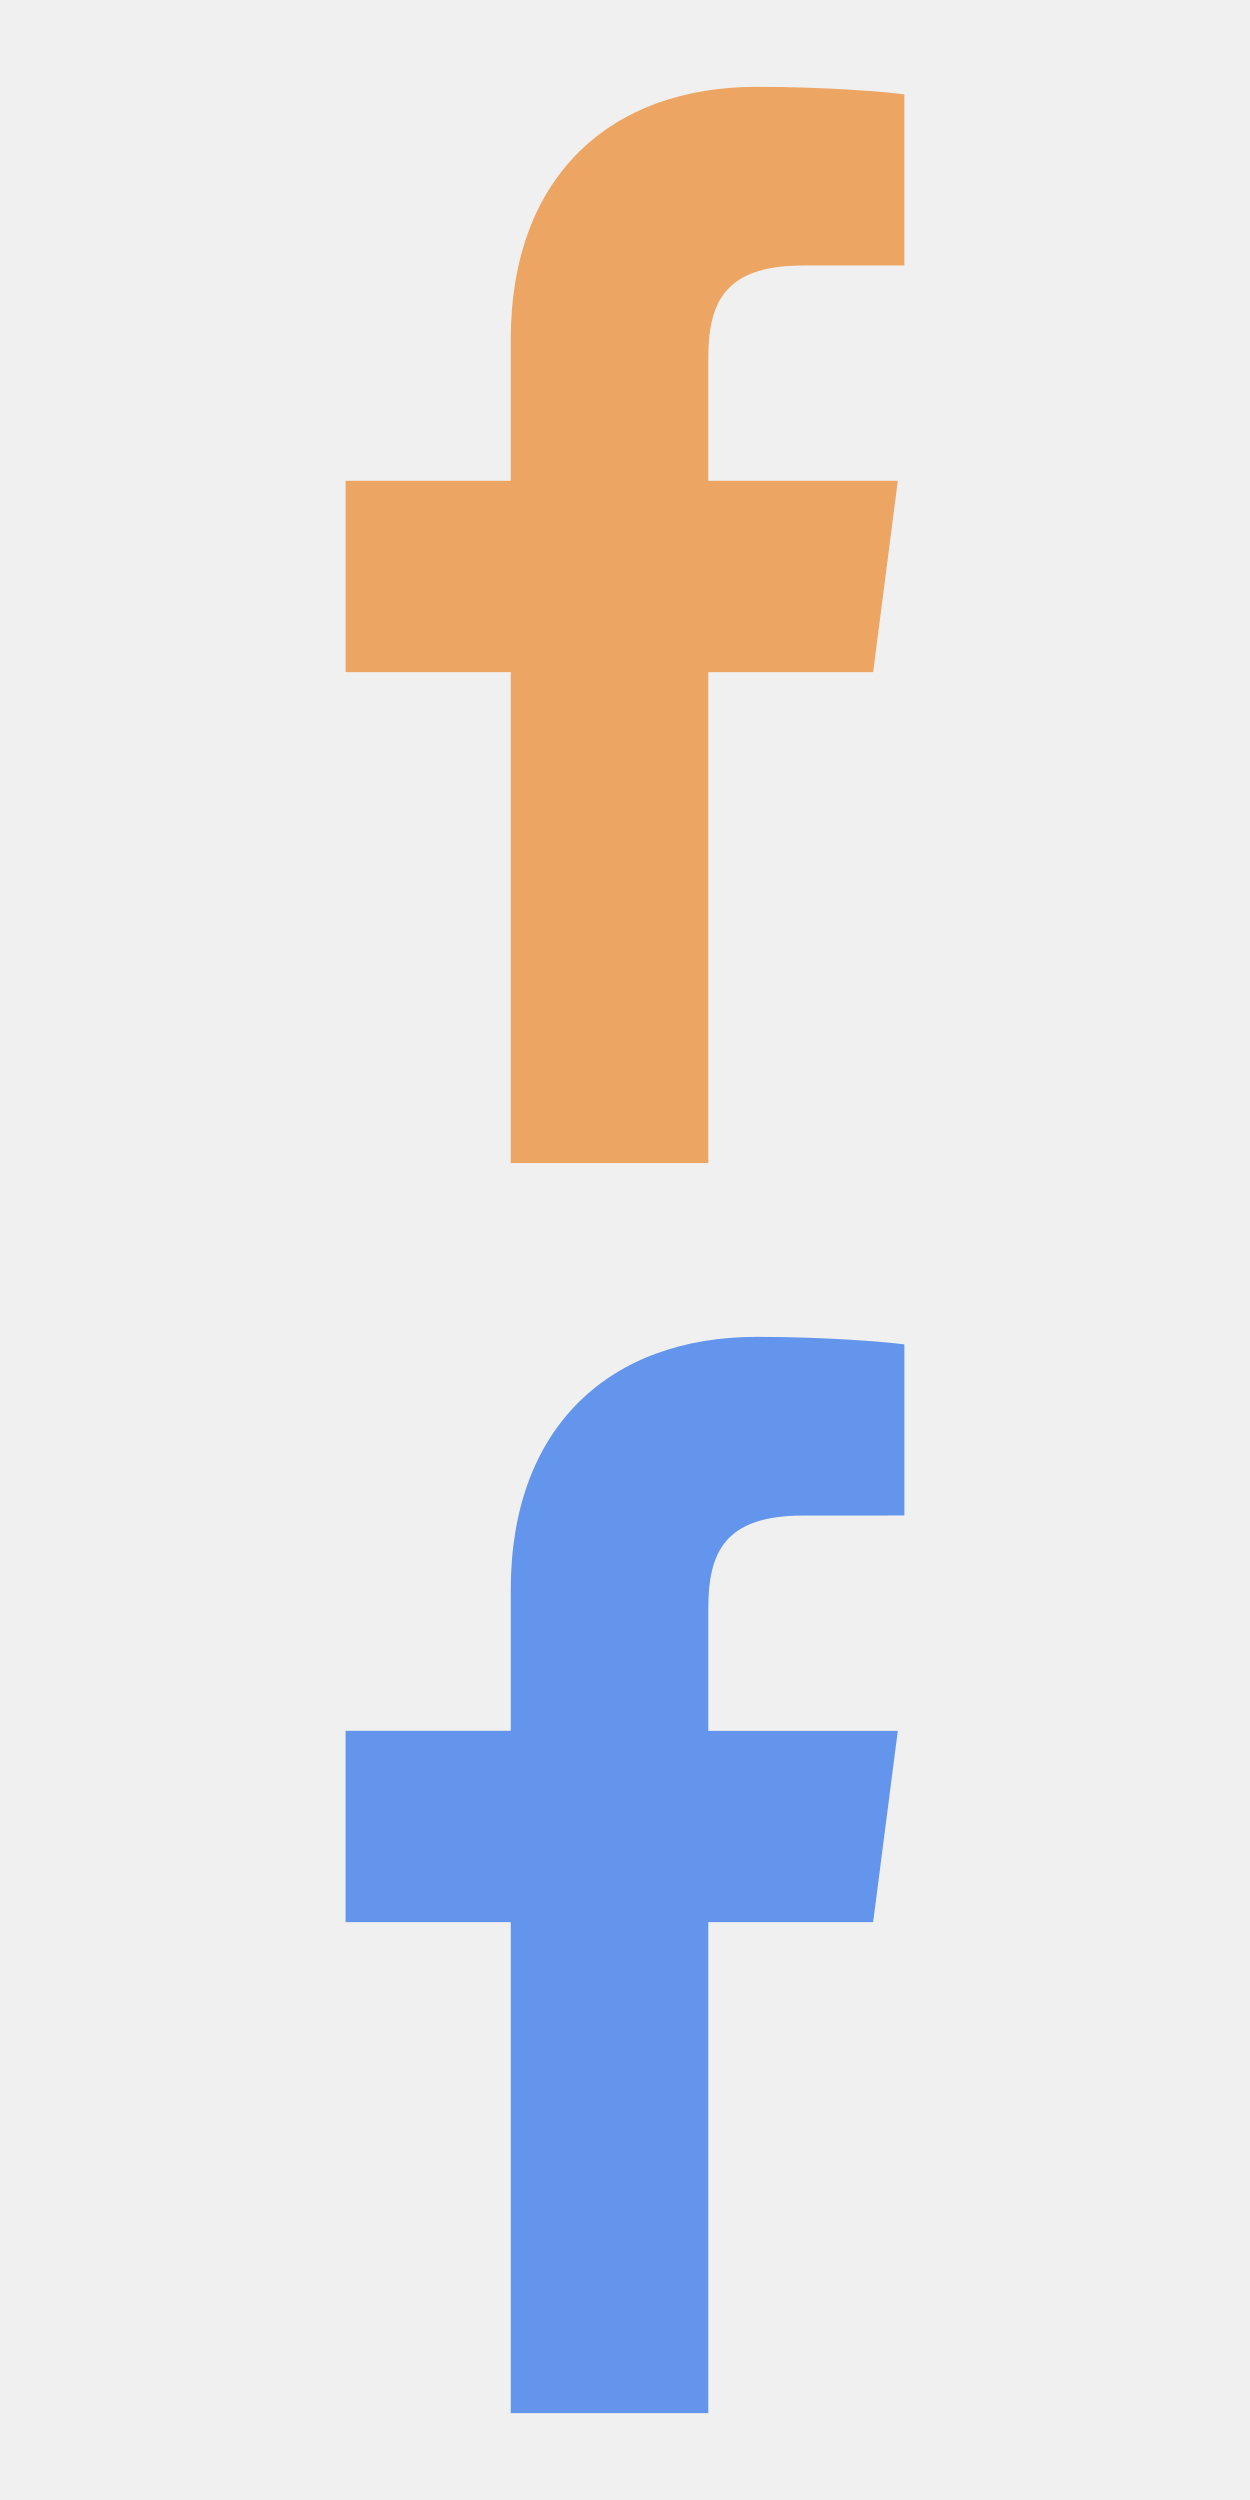
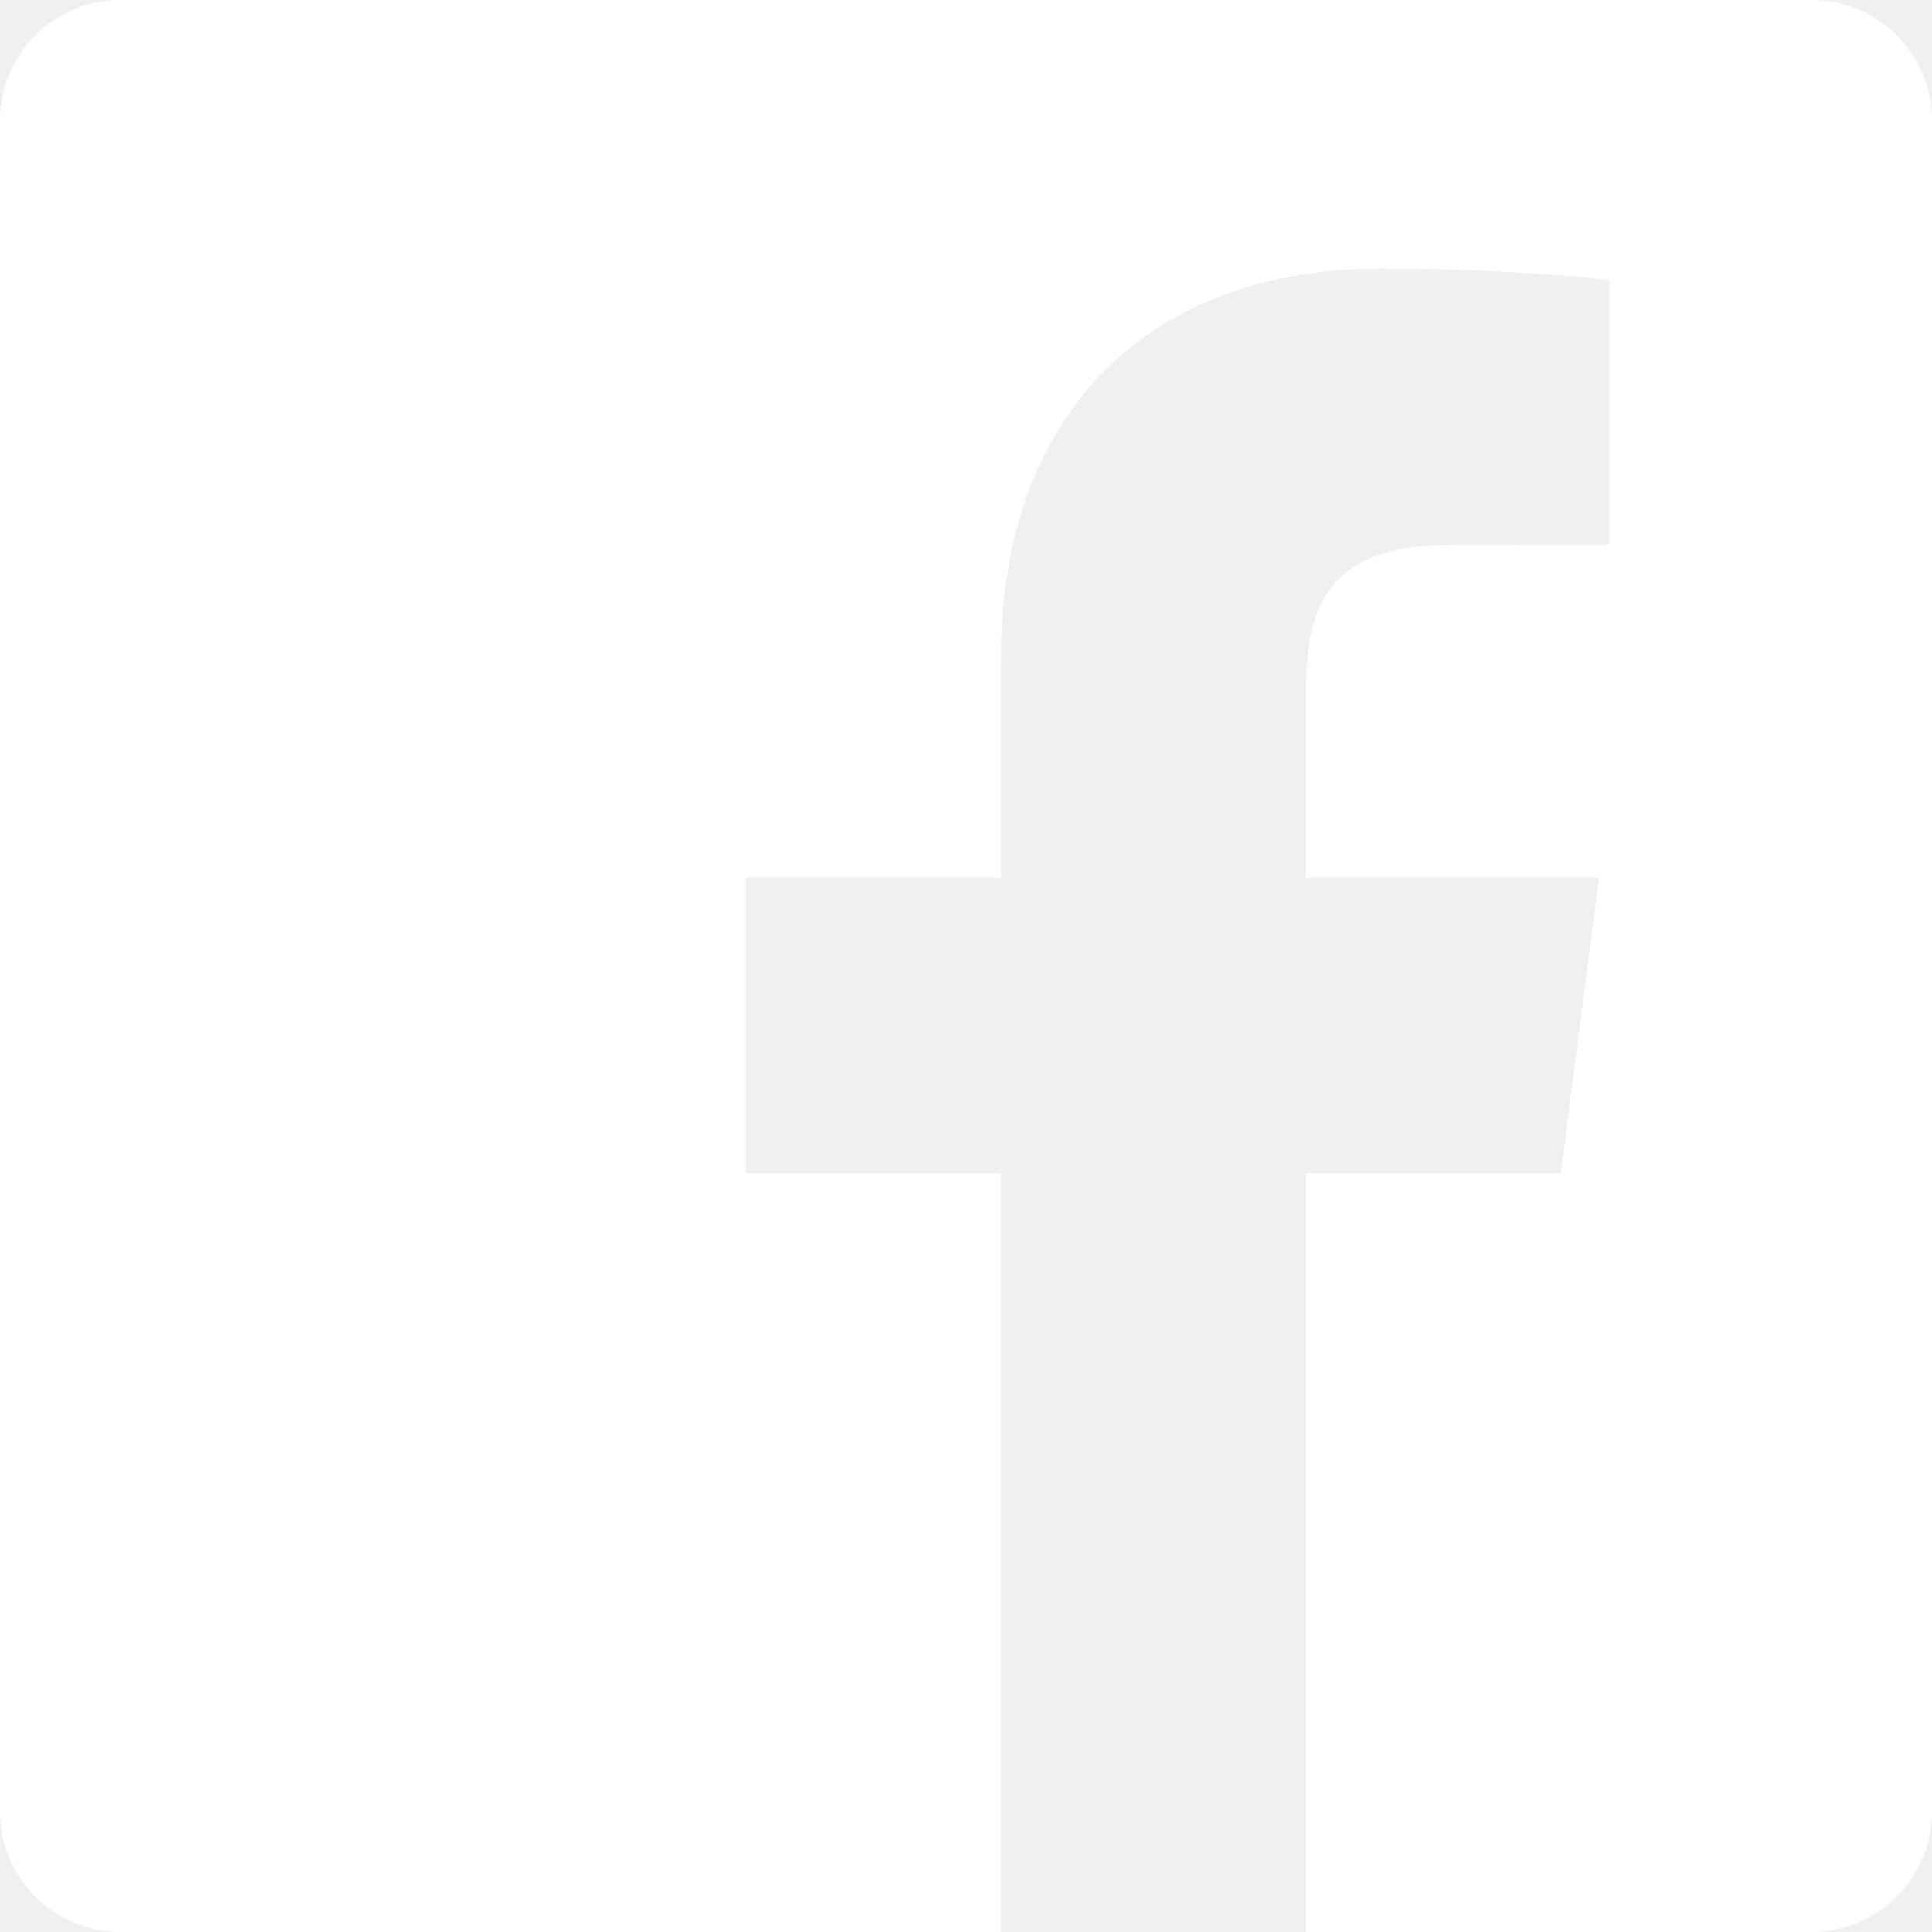
- <svg xmlns="http://www.w3.org/2000/svg" width="64" height="128" viewBox="0 0 16.933 33.867" id="svg5050" version="1.1">
+ <svg xmlns="http://www.w3.org/2000/svg" width="64" height="64" viewBox="0 0 16.933 16.933" id="svg5050" version="1.1">
  <defs id="defs5052" />
-   <g id="layer1" transform="translate(0,-263.1333)">
-     <path d="m 11.828,289.173 0.334,-2.592 -2.567,0 0,-1.655 c 0,-0.75 0.209,-1.262 1.285,-1.262 l 1.371,-6.4e-4 0,-2.318 c -0.237,-0.032 -1.051,-0.102 -1.999,-0.102 -1.979,0 -3.333,1.208 -3.333,3.426 l 0,1.911 -2.238,0 0,2.592 2.238,0 0,6.651 2.676,0 0,-6.651 2.232,0" style="fill:#6495ed;fill-opacity:1;fill-rule:nonzero;stroke:none;stroke-width:0.035" id="path5038" />
-     <path id="path7292" style="fill:#eda564;fill-opacity:1;fill-rule:nonzero;stroke:none;stroke-width:0.035" d="m 11.828,272.239 0.334,-2.592 -2.567,0 0,-1.655 c 0,-0.75 0.209,-1.262 1.285,-1.262 l 1.371,-6.4e-4 0,-2.318 c -0.237,-0.032 -1.051,-0.102 -1.999,-0.102 -1.979,0 -3.333,1.208 -3.333,3.426 l 0,1.911 -2.238,0 0,2.592 2.238,0 0,6.651 2.676,0 0,-6.651 2.232,0" />
+   <g id="layer1" transform="translate(0,-280.0666)">
+     <path style="opacity:1;fill:#fff;fill-opacity:1;stroke:none;stroke-width:4;stroke-linecap:butt;stroke-linejoin:bevel;stroke-miterlimit:4;stroke-dasharray:none;stroke-dashoffset:0;stroke-opacity:1" d="M 4 0 C 1.784 0 0 1.784 0 4 L 0 60 C -5.9211895e-16 62.216 1.784 64 4 64 L 33.152 64 L 33.152 38.863 L 24.693 38.863 L 24.693 29.068 L 33.152 29.068 L 33.152 21.844 C 33.152 13.46 38.27 8.895 45.75 8.895 C 49.336 8.895 52.411 9.16 53.307 9.279 L 53.307 18.041 L 48.125 18.045 C 44.058 18.045 43.266 19.978 43.266 22.814 L 43.266 29.068 L 52.967 29.068 L 51.703 38.863 L 43.266 38.863 L 43.266 64 L 60 64 C 62.216 64 64 62.216 64 60 L 64 4 C 64 1.784 62.216 0 60 0 L 4 0 z " transform="matrix(0.2645833,0,0,0.2645833,0,280.0666)" id="rect4148" />
  </g>
</svg>
